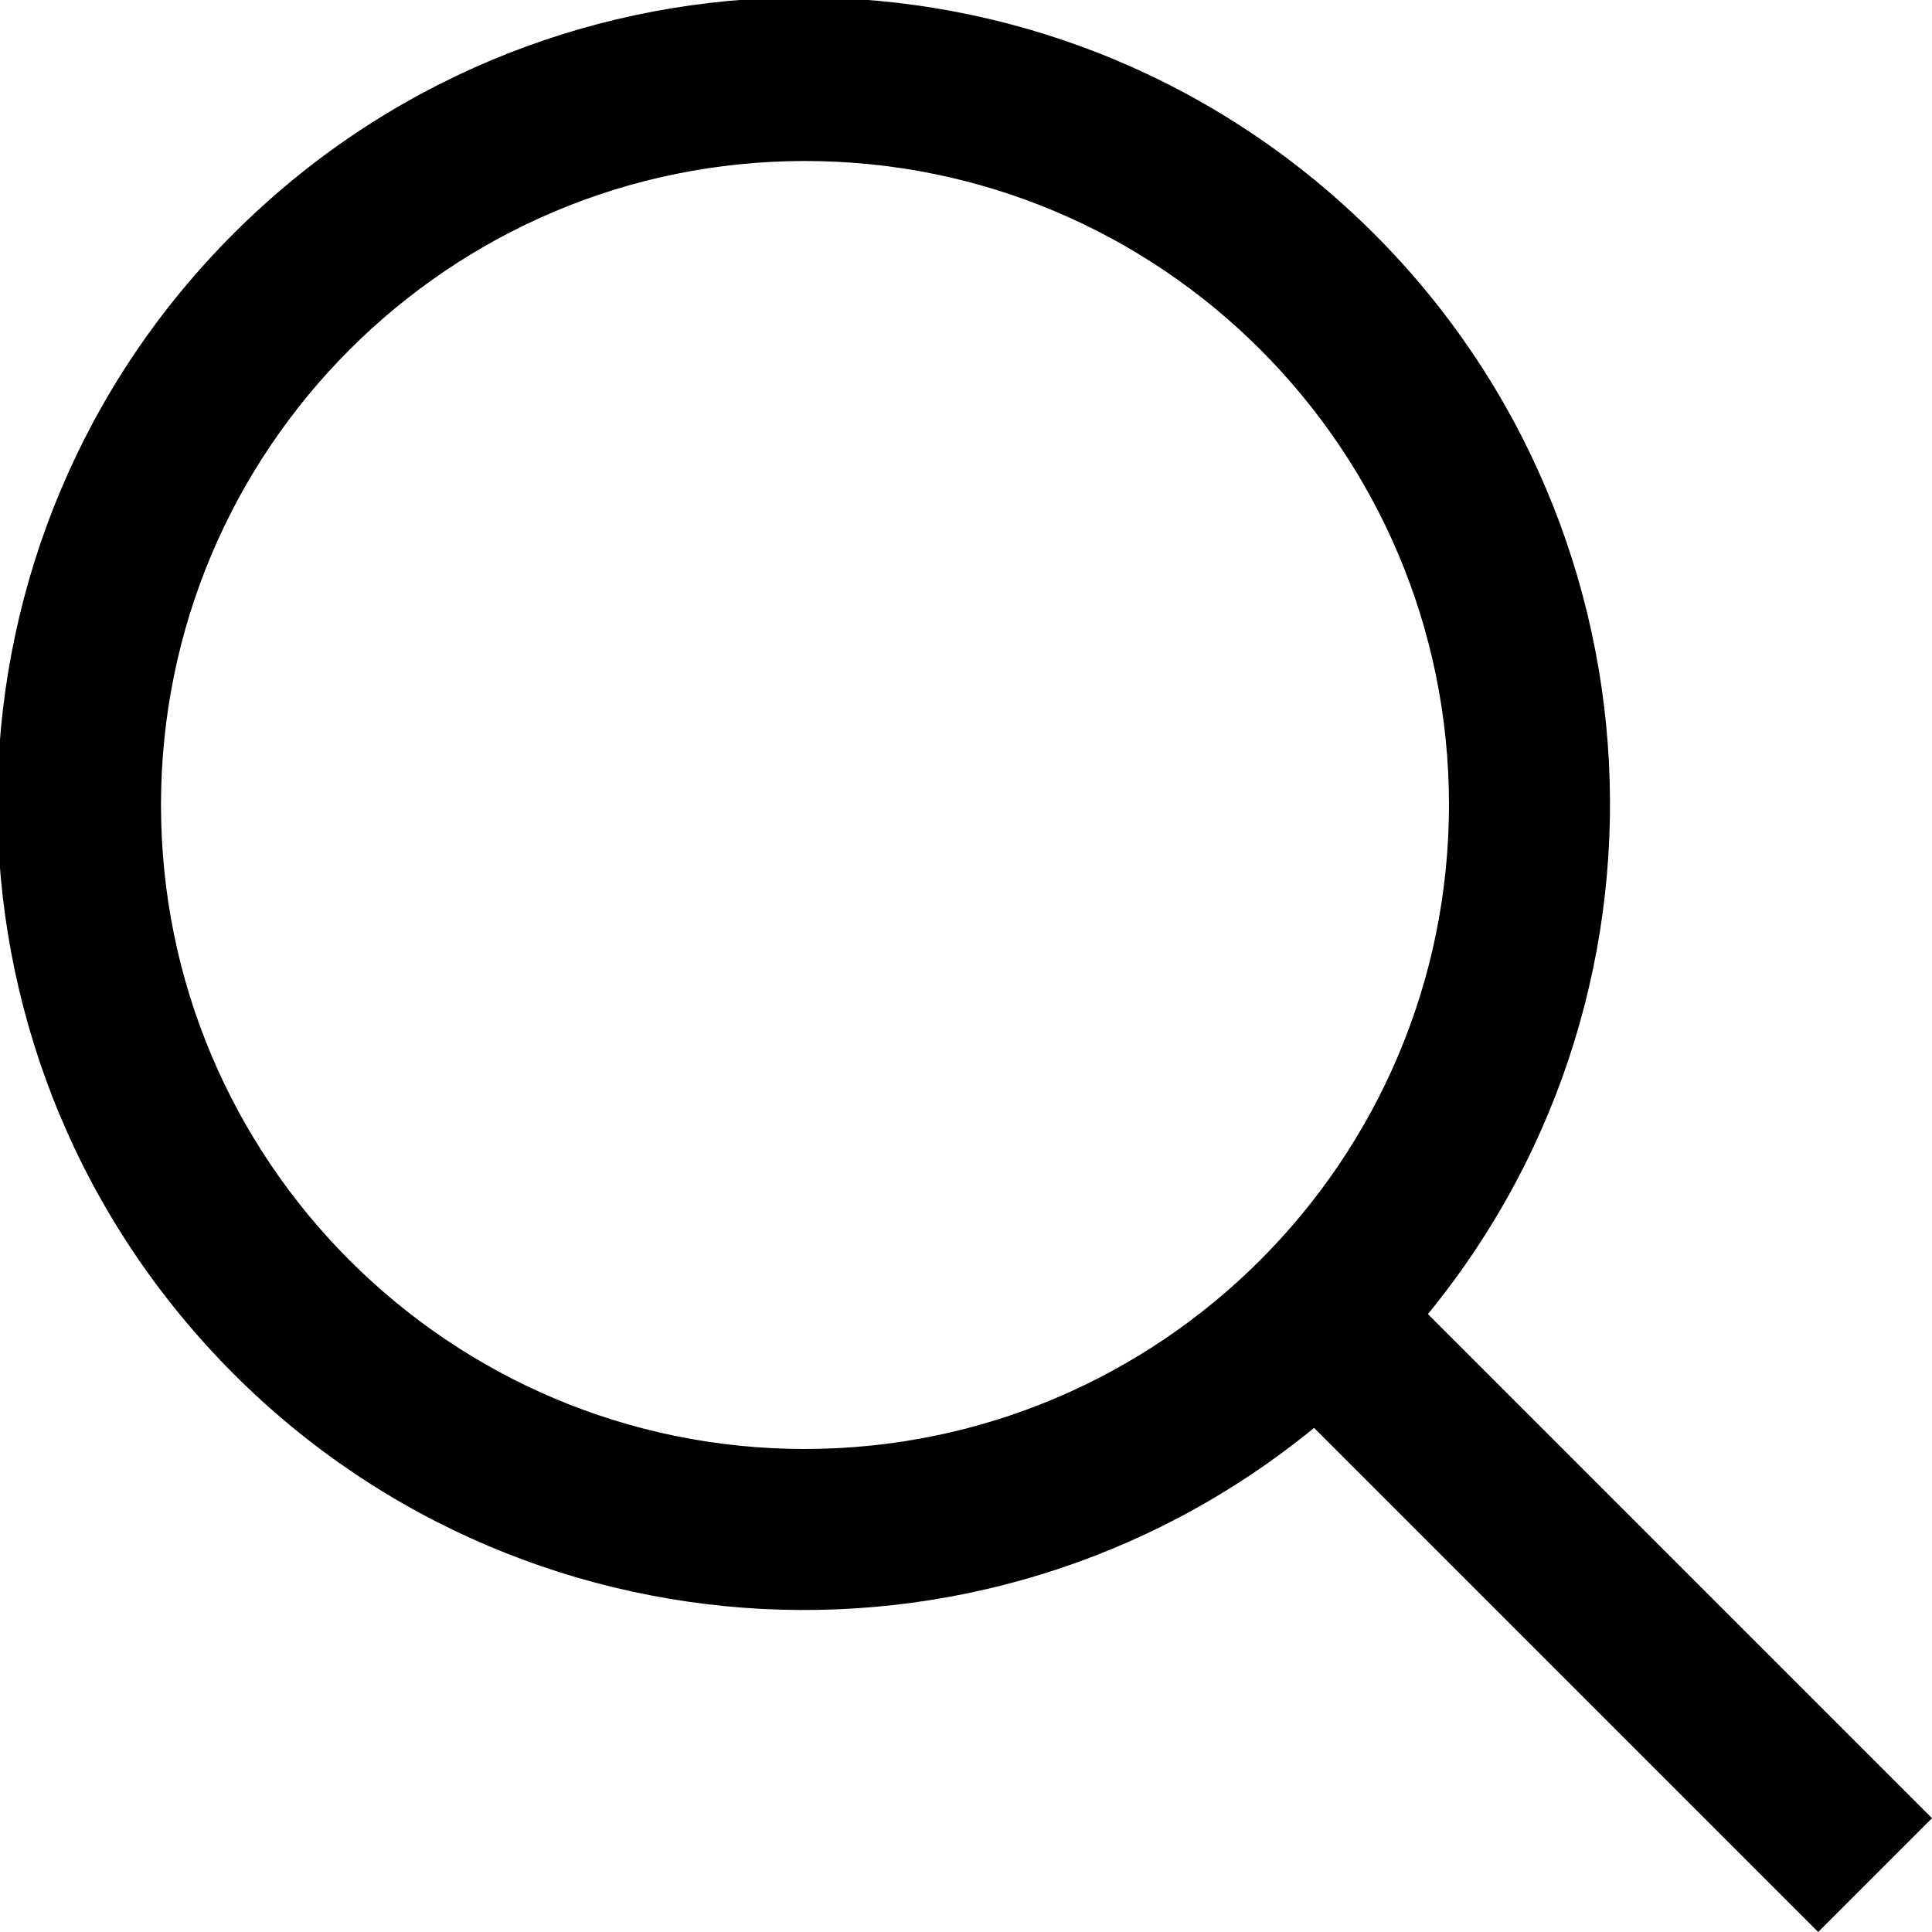
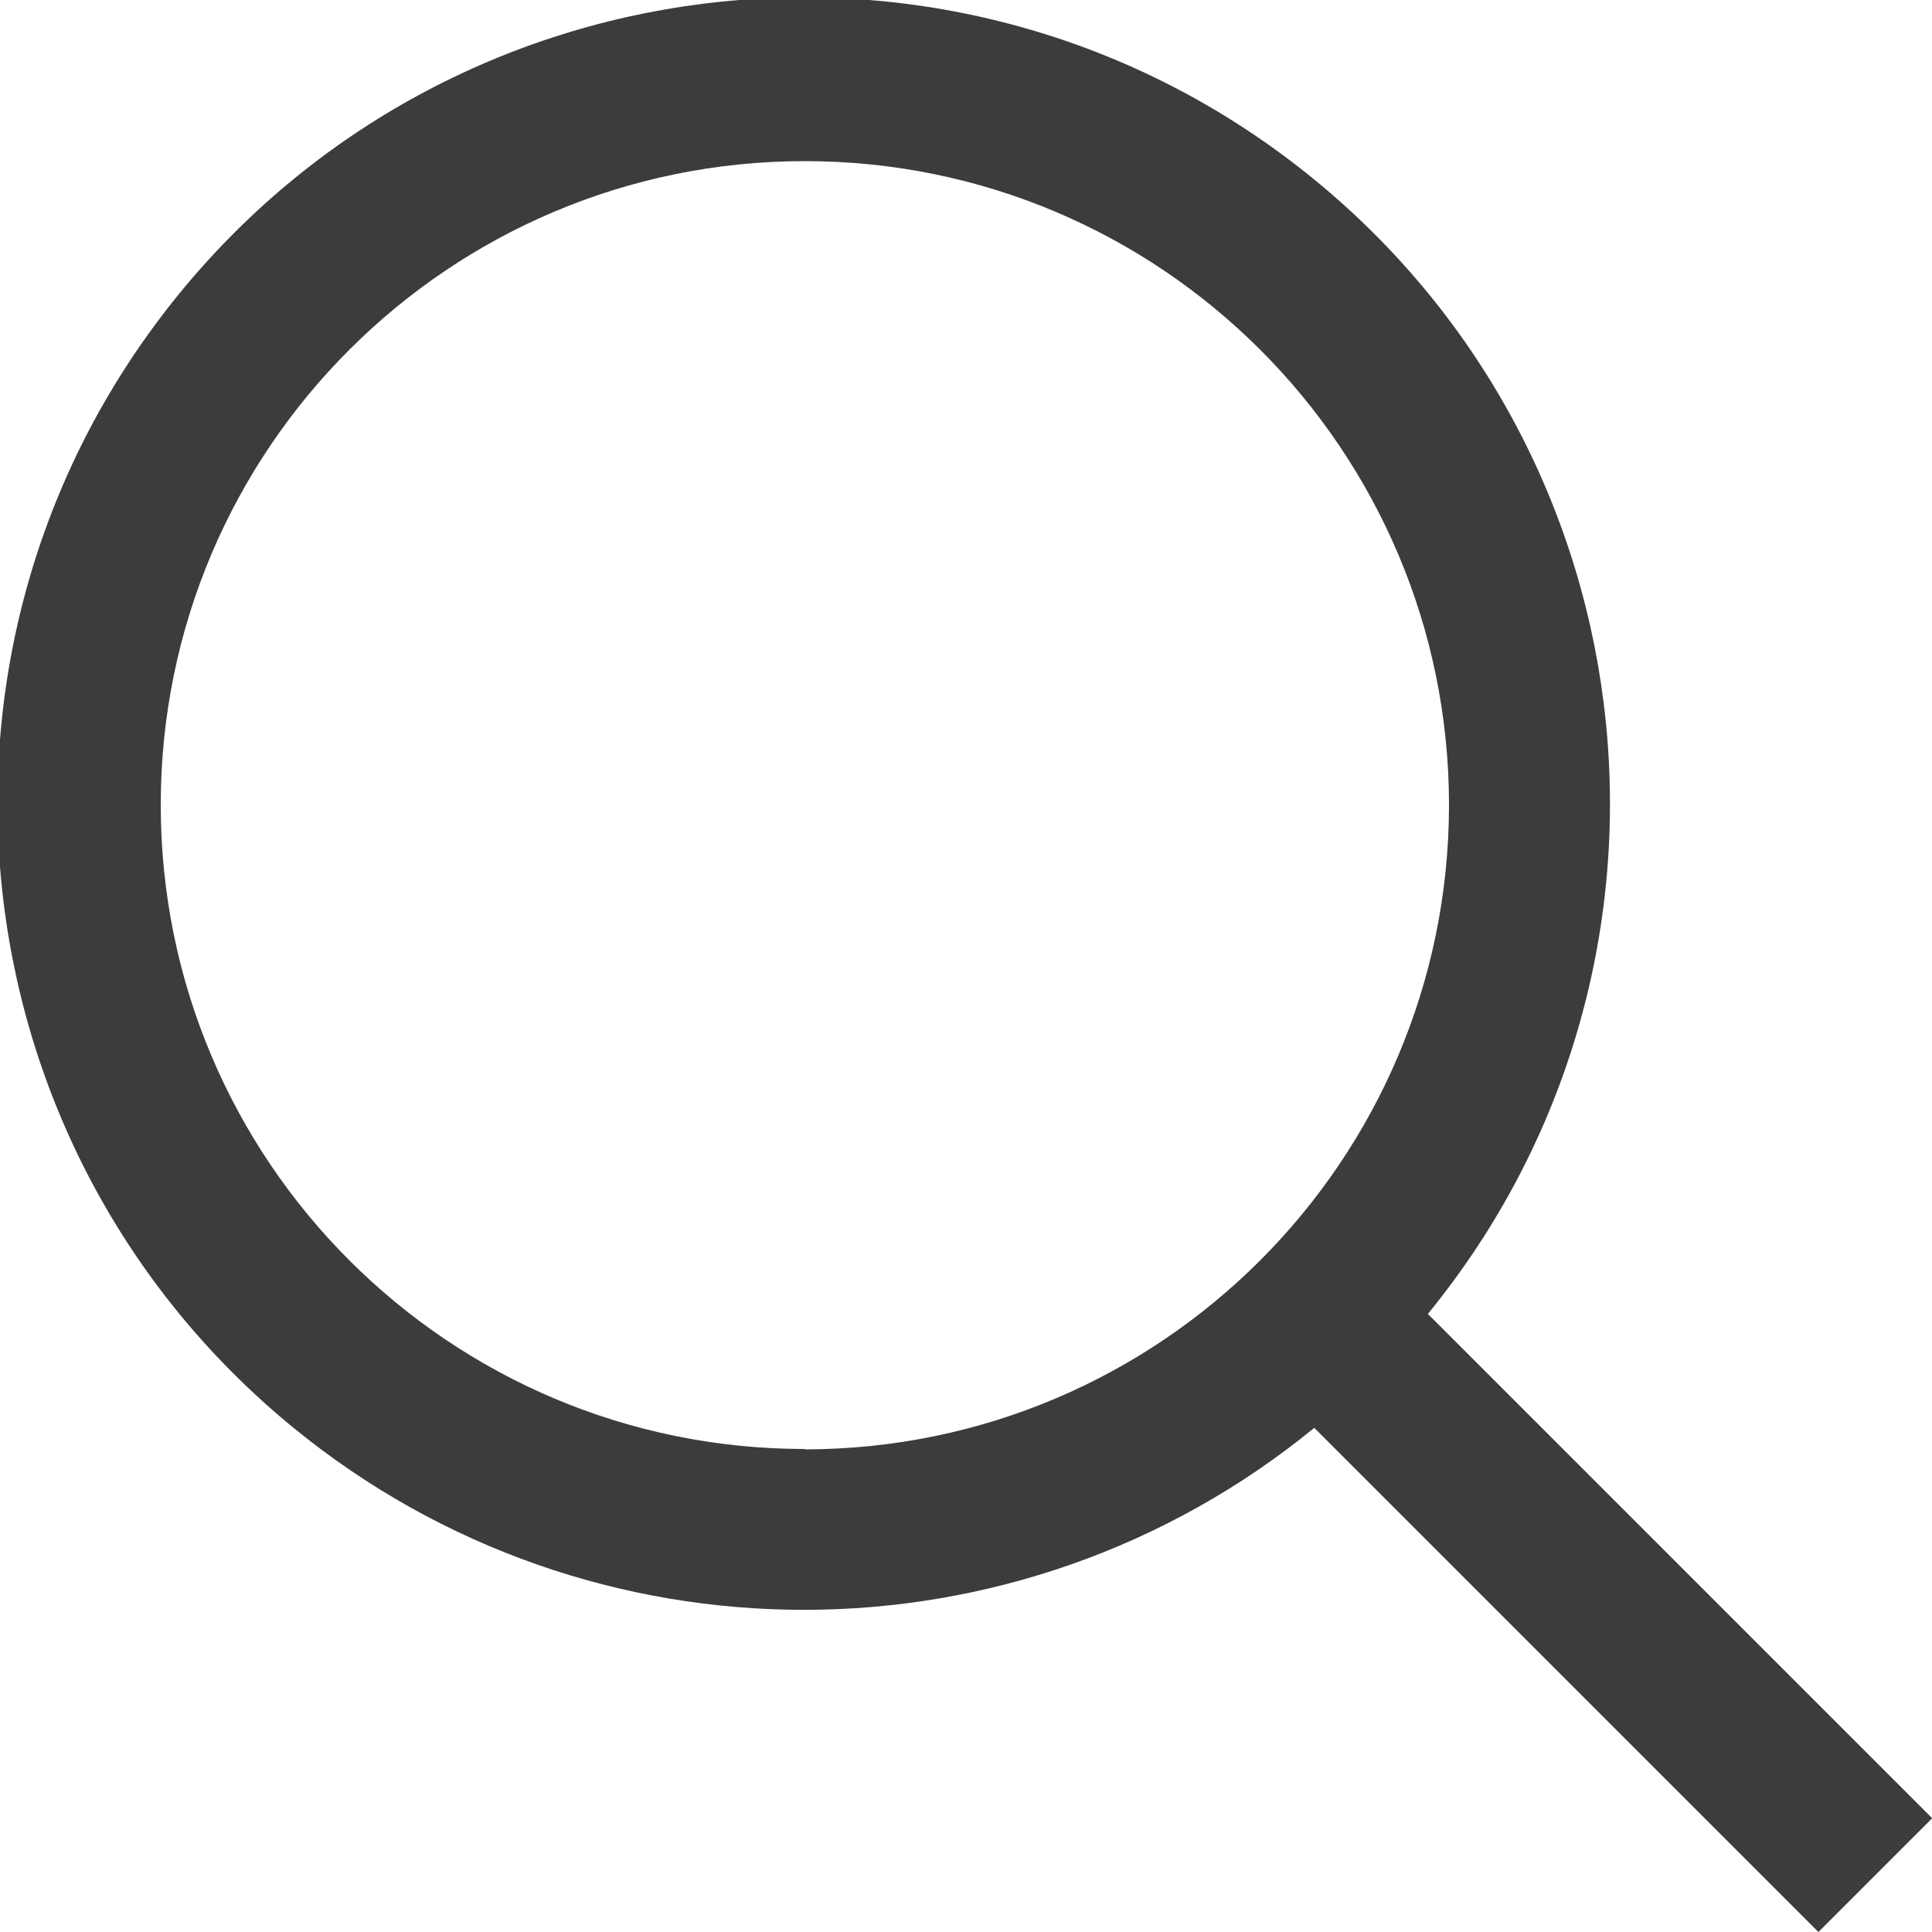
- <svg xmlns="http://www.w3.org/2000/svg" viewBox="0 0 24 24" width="512" height="512">
-   <g id="_01_align_center" data-name="01 align center">
-     <path d="M24,22.586l-6.262-6.262a10.016,10.016,0,1,0-1.414,1.414L22.586,24ZM10,18a8,8,0,1,1,8-8A8.009,8.009,0,0,1,10,18Z" />
+ <svg xmlns="http://www.w3.org/2000/svg" version="1.1" viewBox="0 0 512 512">
+   <defs>
+     <style>
+       .cls-1 {
+         fill: #3c3c3c;
+       }
+     </style>
+   </defs>
+   <g>
+     <g id="_圖層_1" data-name="圖層_1">
+       <g id="_01_align_center">
+         <path class="cls-1" d="M512,481.8l-133.6-133.6c74.7-91.4,61.2-226-30.2-300.7C256.9-27.1,122.3-13.6,47.6,77.7c-74.7,91.4-61.2,226,30.2,300.7,78.7,64.3,191.8,64.3,270.5,0l133.6,133.6,30.2-30.2ZM213.3,384c-94.3,0-170.7-76.4-170.7-170.7S119.1,42.7,213.3,42.7s170.7,76.4,170.7,170.7c-.1,94.2-76.5,170.6-170.7,170.7Z" />
+       </g>
+     </g>
  </g>
</svg>
